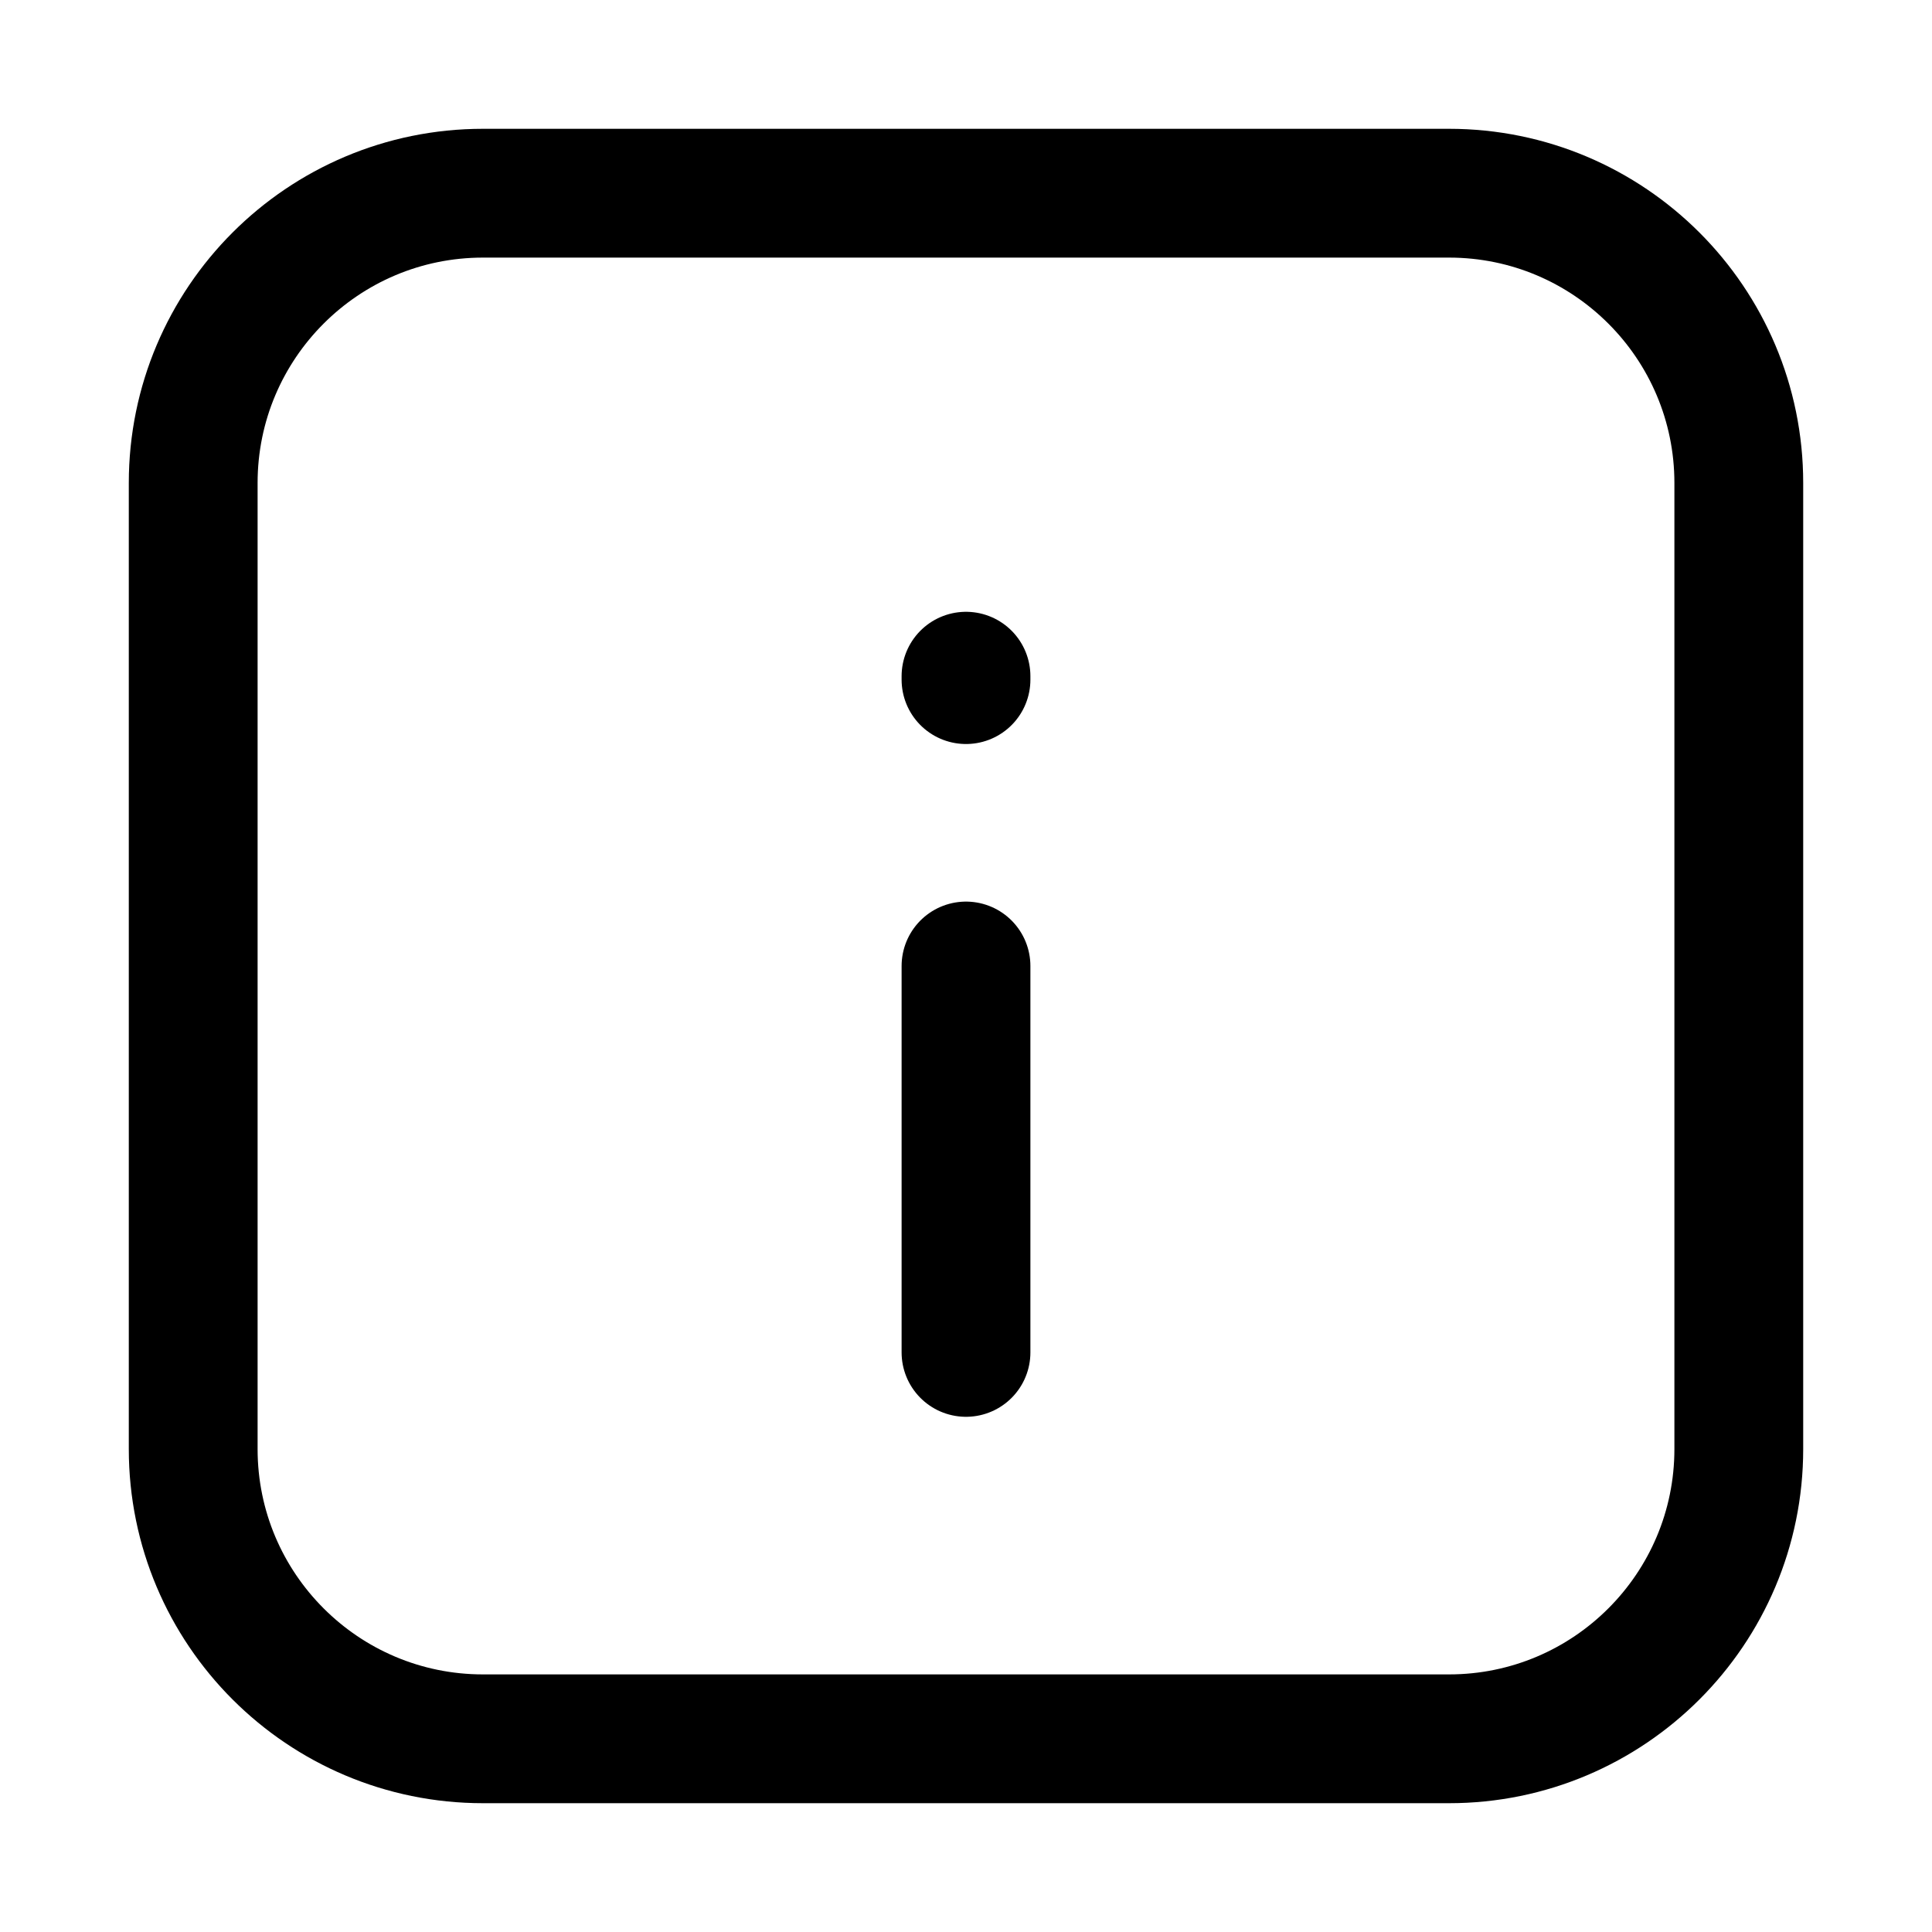
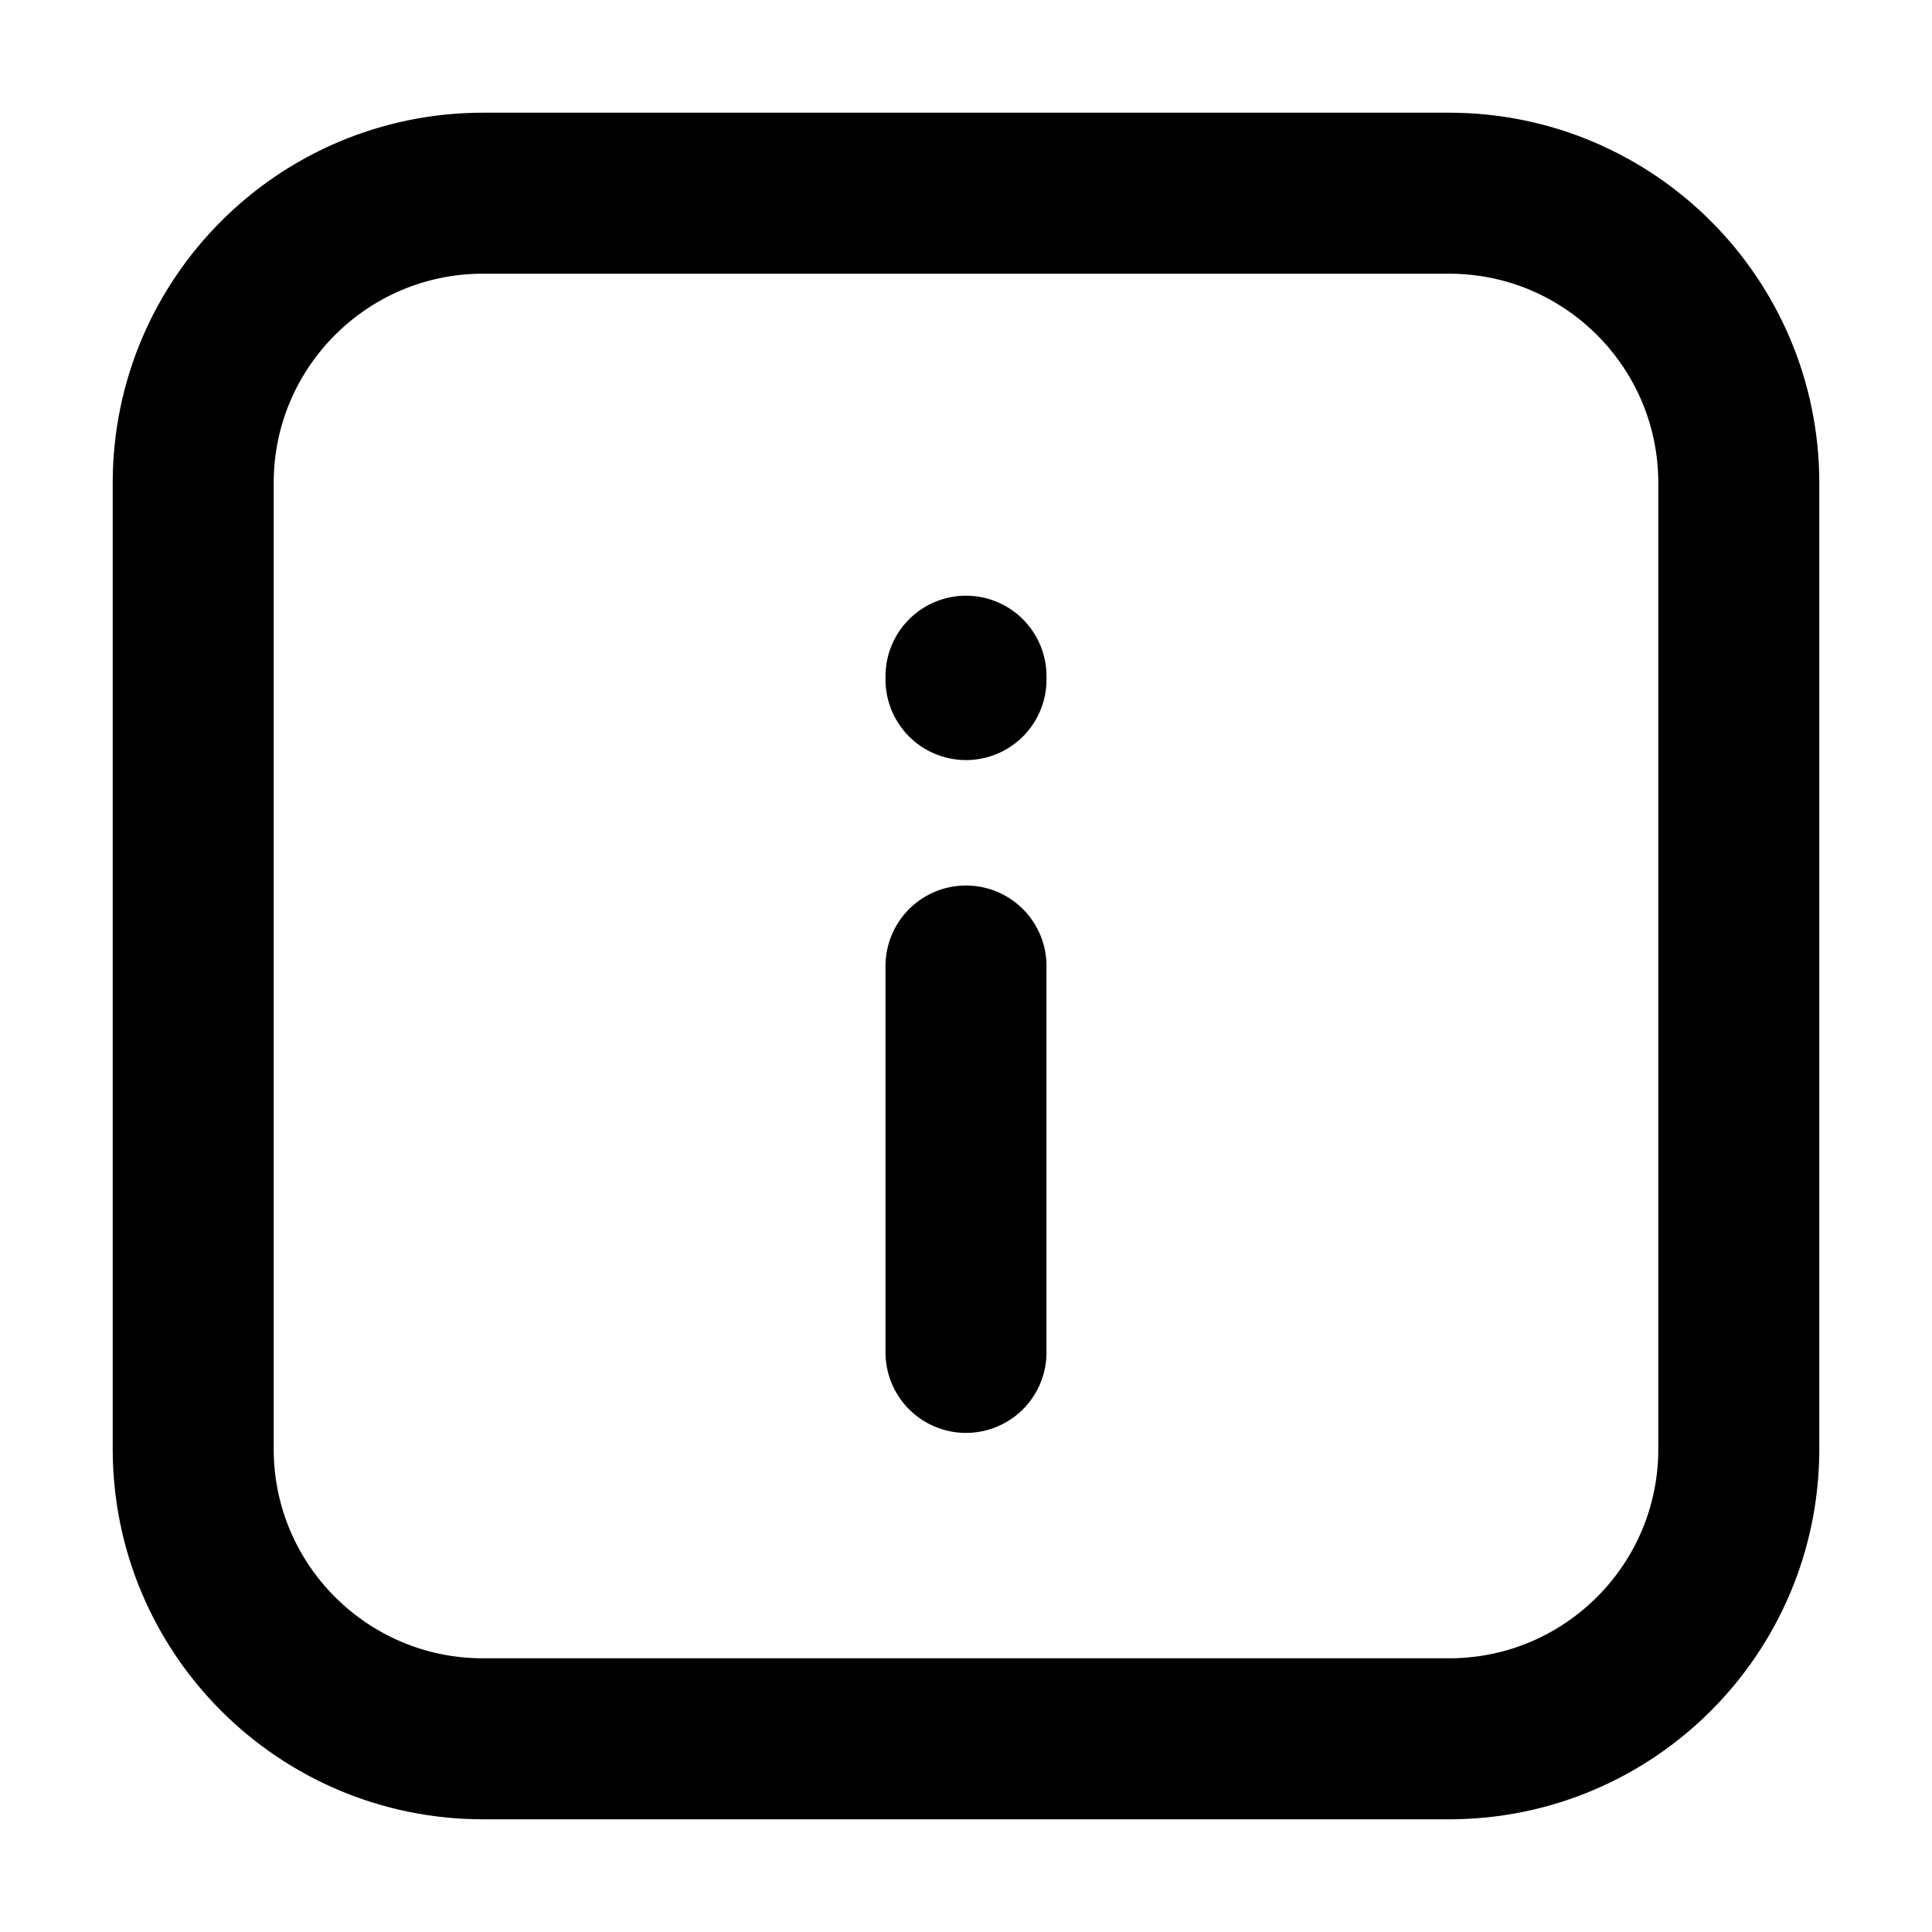
- <svg xmlns="http://www.w3.org/2000/svg" width="30" height="30" viewBox="0 0 30 30" fill="none">
-   <path d="M15 15L15 21M15 10.553V10.5M3 22.5L3 7.5C3 5.015 5.015 3 7.5 3L22.5 3C24.985 3 27 5.015 27 7.5L27 22.5C27 24.985 24.985 27 22.5 27H7.5C5.015 27 3 24.985 3 22.5Z" stroke="black" stroke-width="2" stroke-linecap="round" stroke-linejoin="round" />
+ <svg xmlns="http://www.w3.org/2000/svg" width="24" height="24" viewBox="0 0 24 24" fill="none">
+   <path d="M12 12L12 16.8M12 8.442V8.4M2.4 18L2.4 6C2.4 4.012 4.012 2.4 6 2.4L18 2.4C19.989 2.4 21.6 4.012 21.6 6L21.6 18C21.6 19.988 19.989 21.6 18 21.6H6C4.012 21.6 2.4 19.988 2.4 18Z" stroke="black" stroke-width="2" stroke-linecap="round" stroke-linejoin="round" />
</svg>
